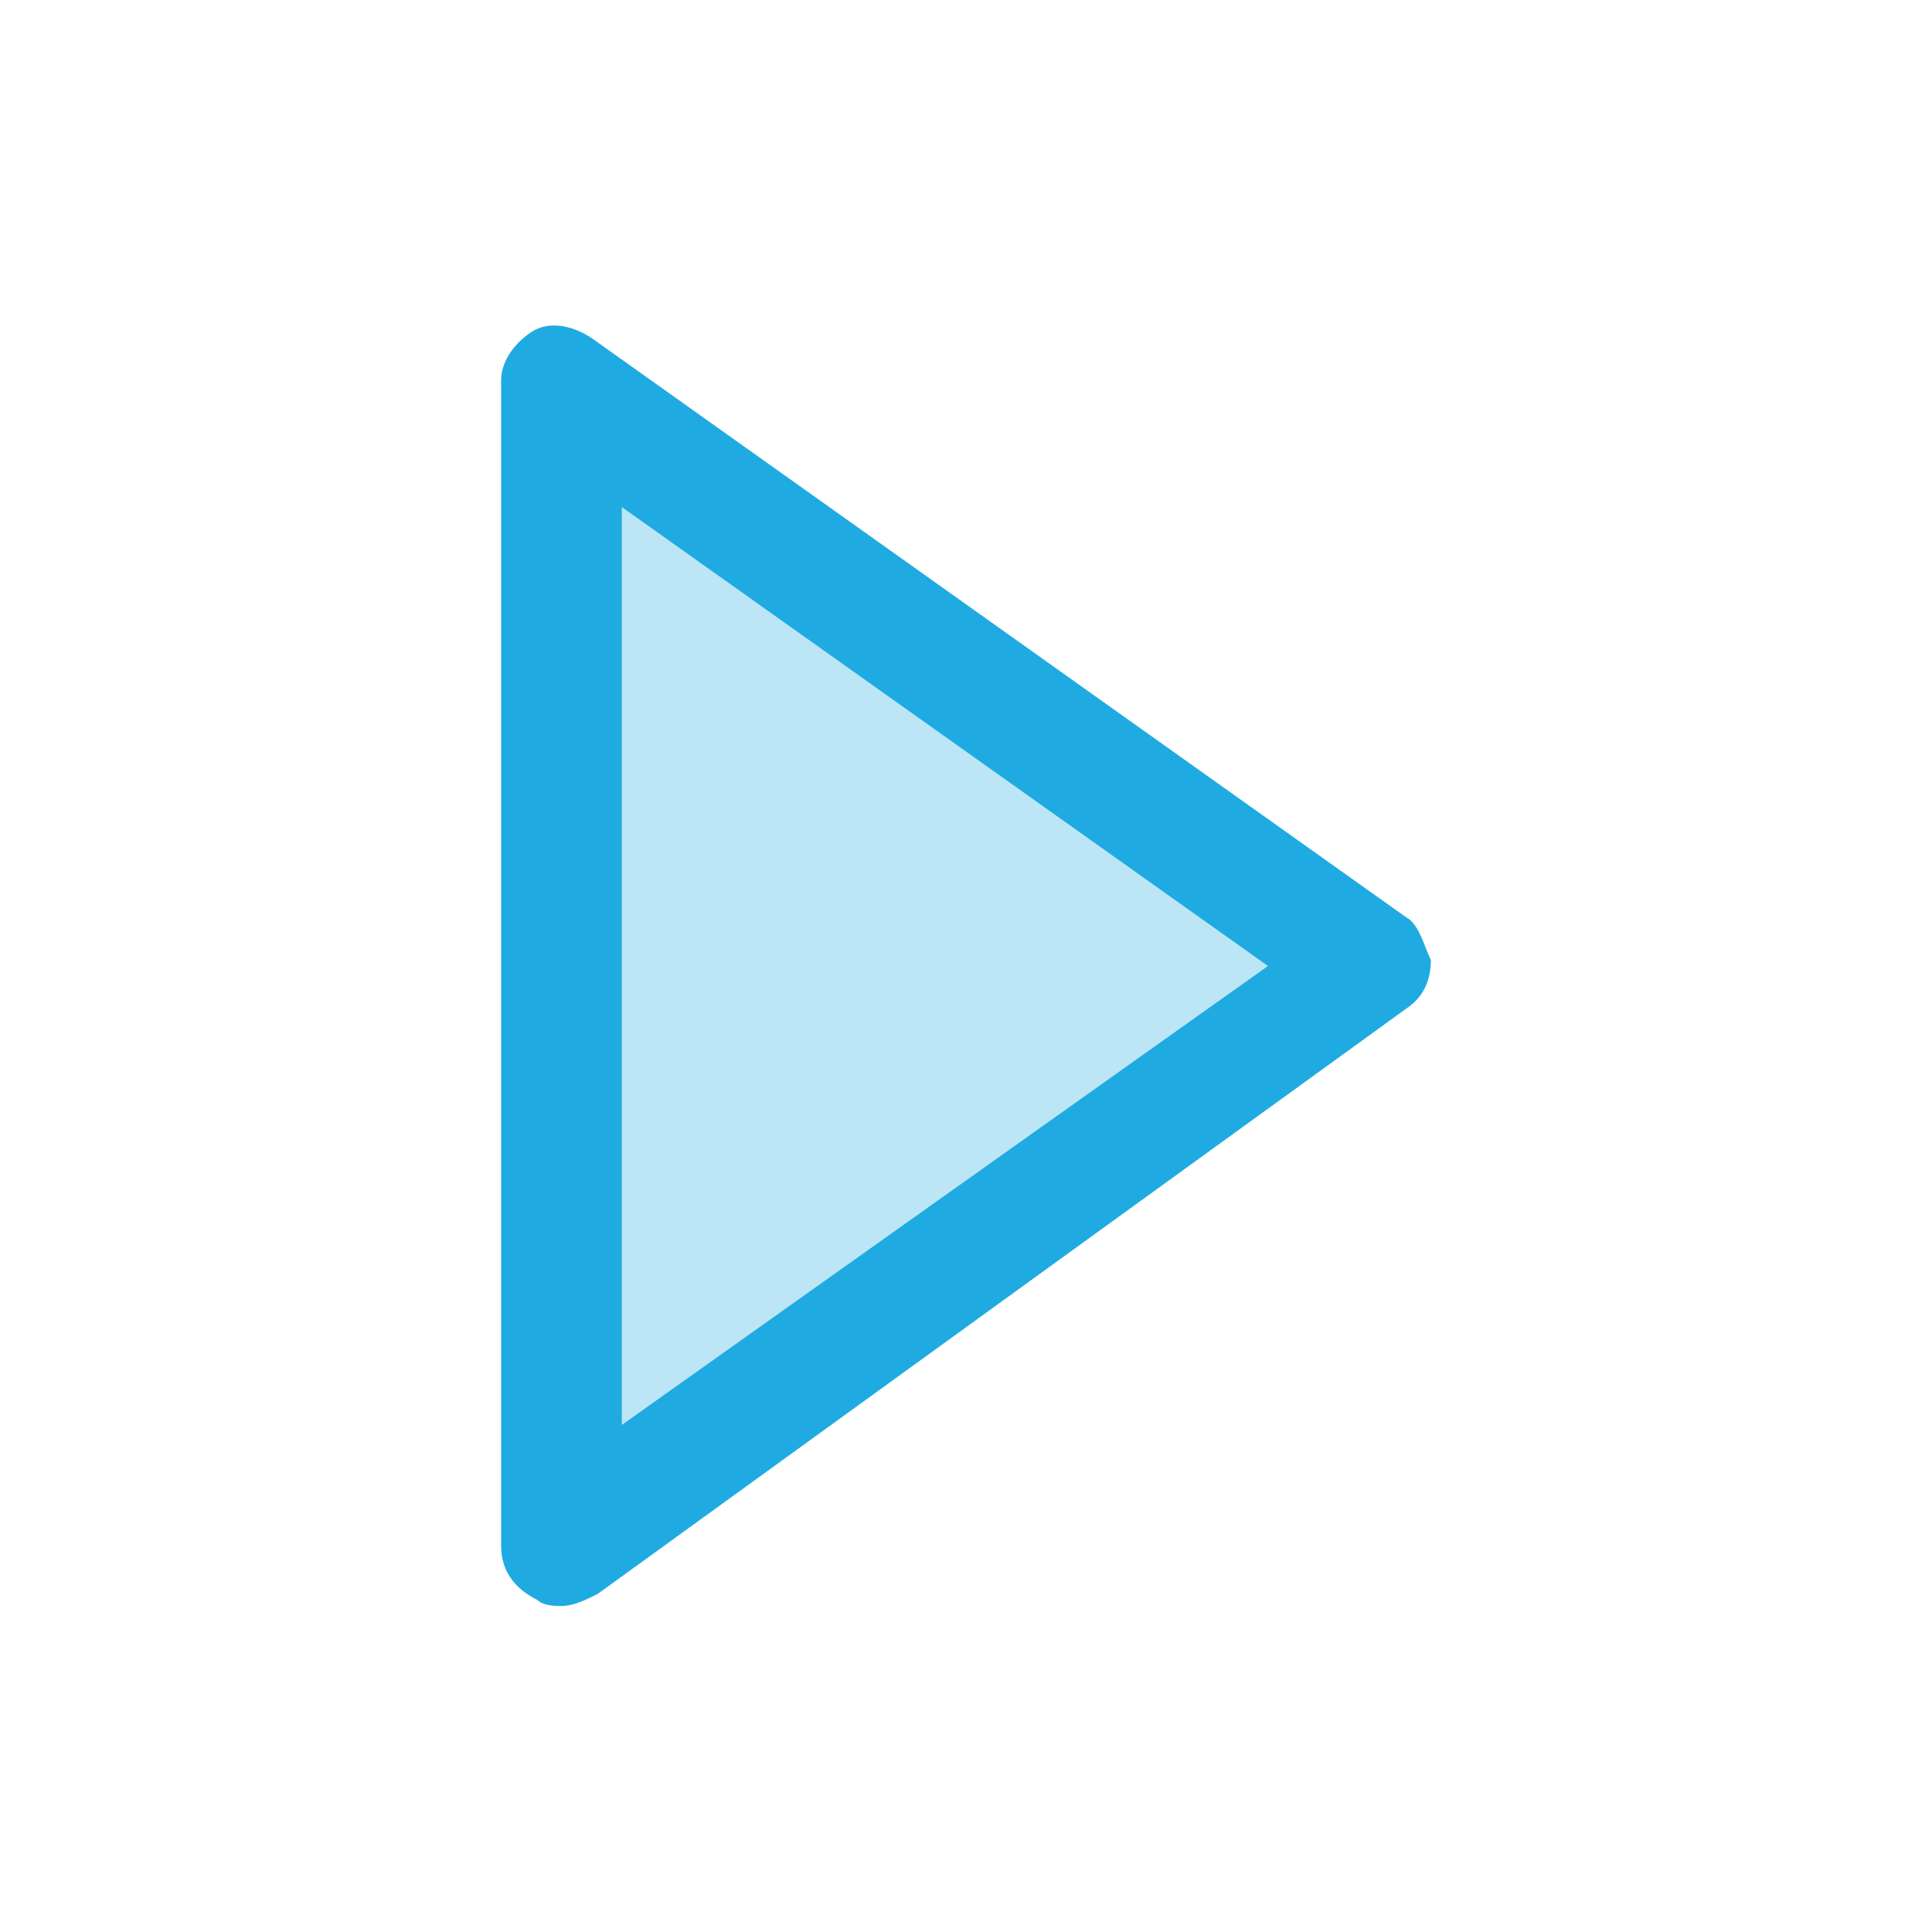
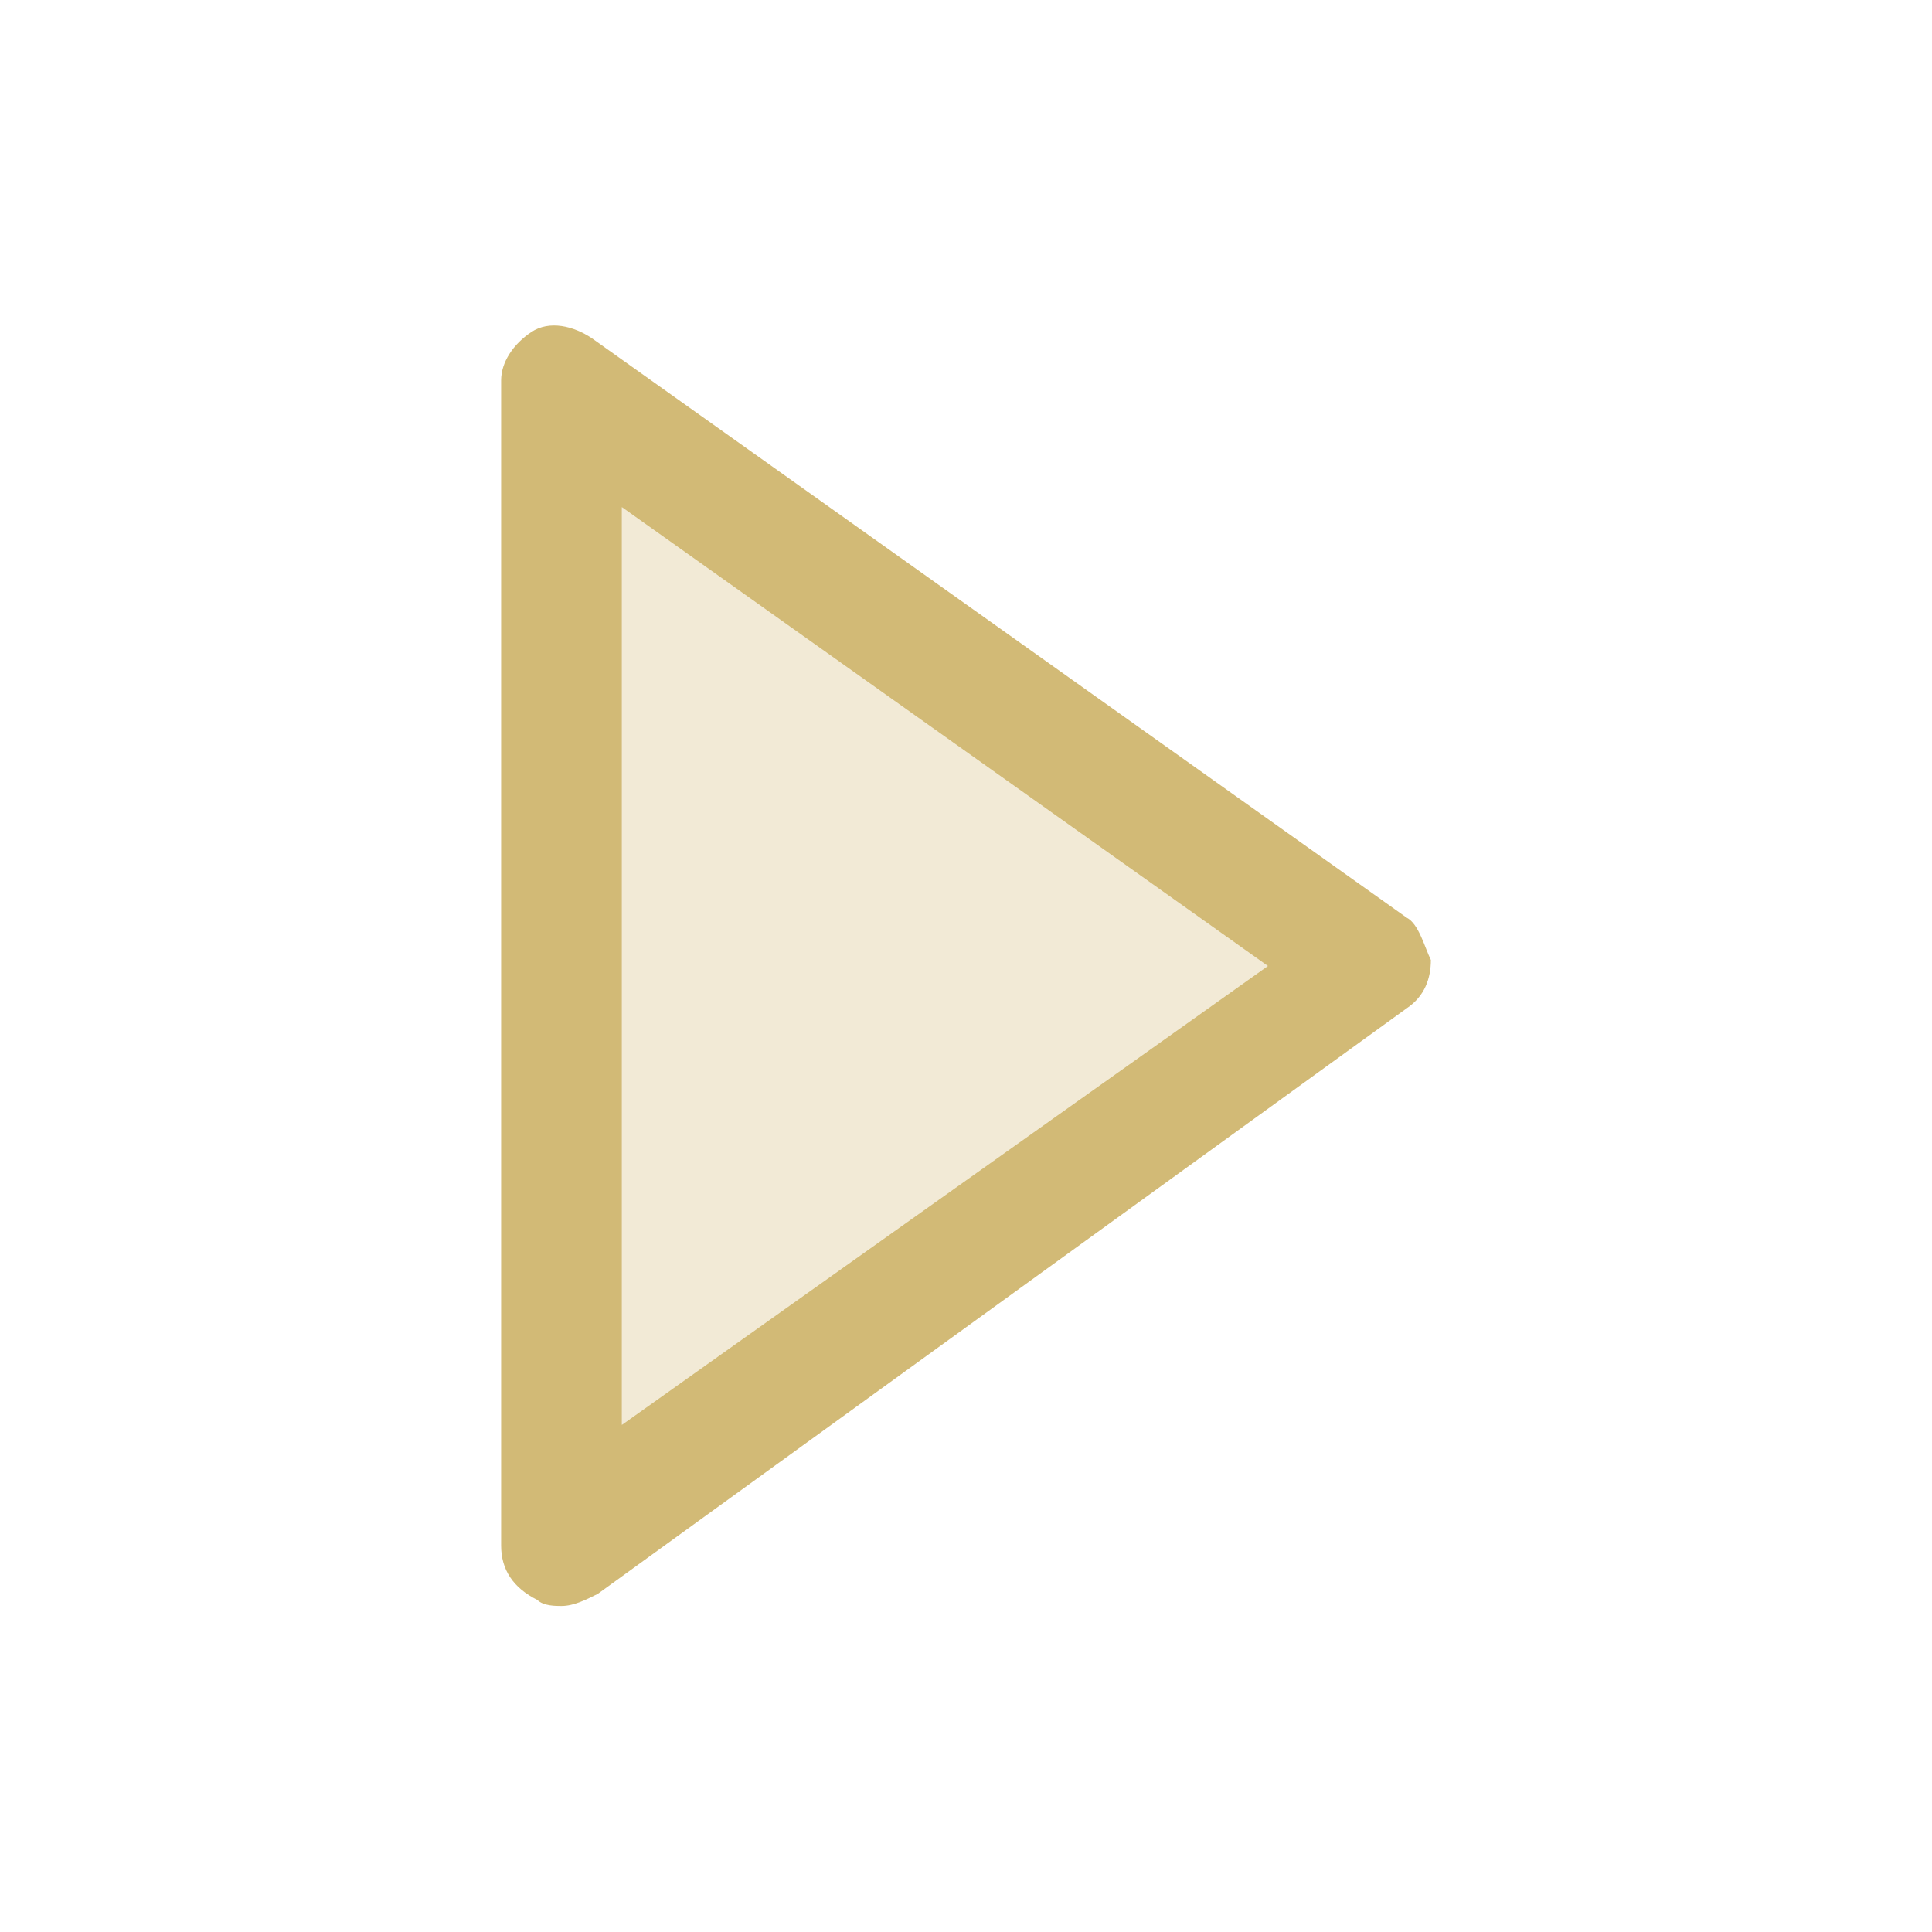
<svg xmlns="http://www.w3.org/2000/svg" version="1.1" id="Layer_1" x="0px" y="0px" viewBox="0 0 32 32" style="enable-background:new 0 0 32 32;" xml:space="preserve">
  <style type="text/css">
- 	.st0{fill:#1FABE2;}
- 	.st1{opacity:0.3;fill:#1FABE2;}
+ 	.st0{fill:#D2BA76;}
+ 	.st1{opacity:0.3;fill:#D2BA76;}
</style>
  <g id="Shape_2">
    <g>
      <path class="st0" d="M23.3,15.2L9.8,5.6c-0.3-0.2-0.7-0.3-1-0.1C8.5,5.7,8.3,6,8.3,6.3v19.3c0,0.4,0.2,0.7,0.6,0.9    c0.1,0.1,0.3,0.1,0.4,0.1c0.2,0,0.4-0.1,0.6-0.2l13.4-9.7c0.3-0.2,0.4-0.5,0.4-0.8C23.6,15.7,23.5,15.3,23.3,15.2z M10.3,23.6V8.4    L21,16L10.3,23.6z" />
    </g>
  </g>
  <polygon class="st1" points="10.3,23.6 10.3,8.4 21,16 " />
</svg>
